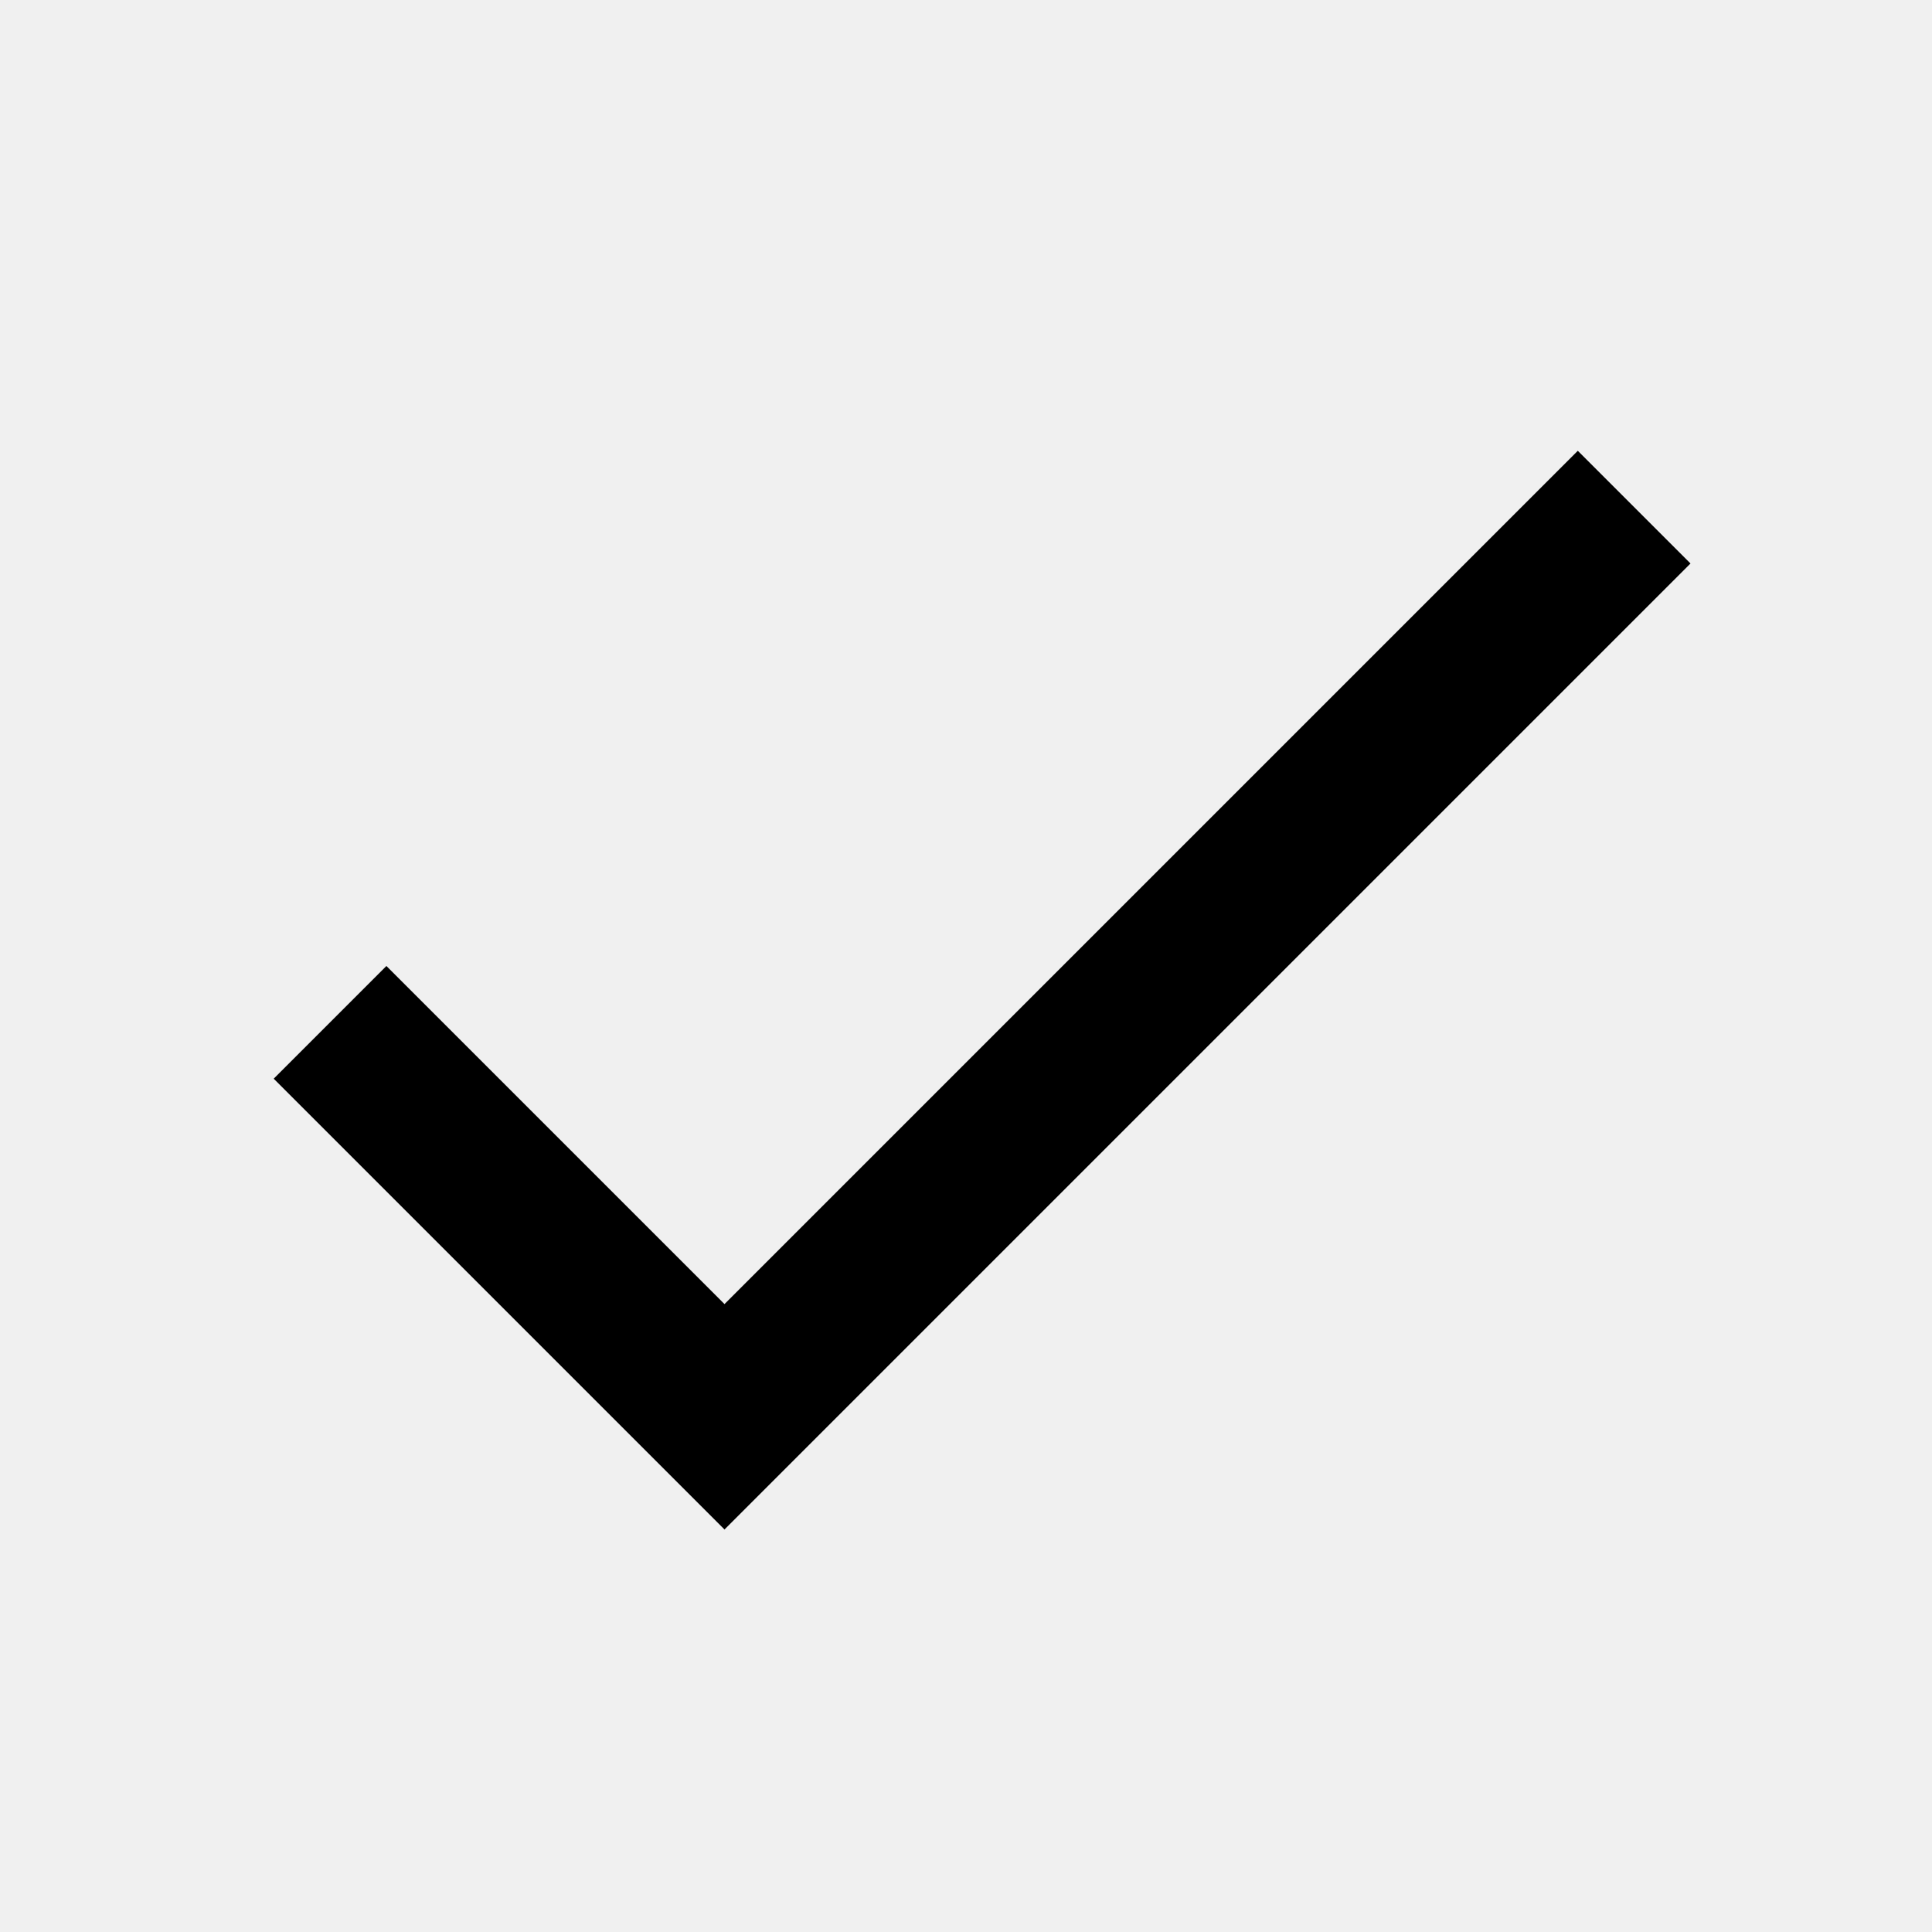
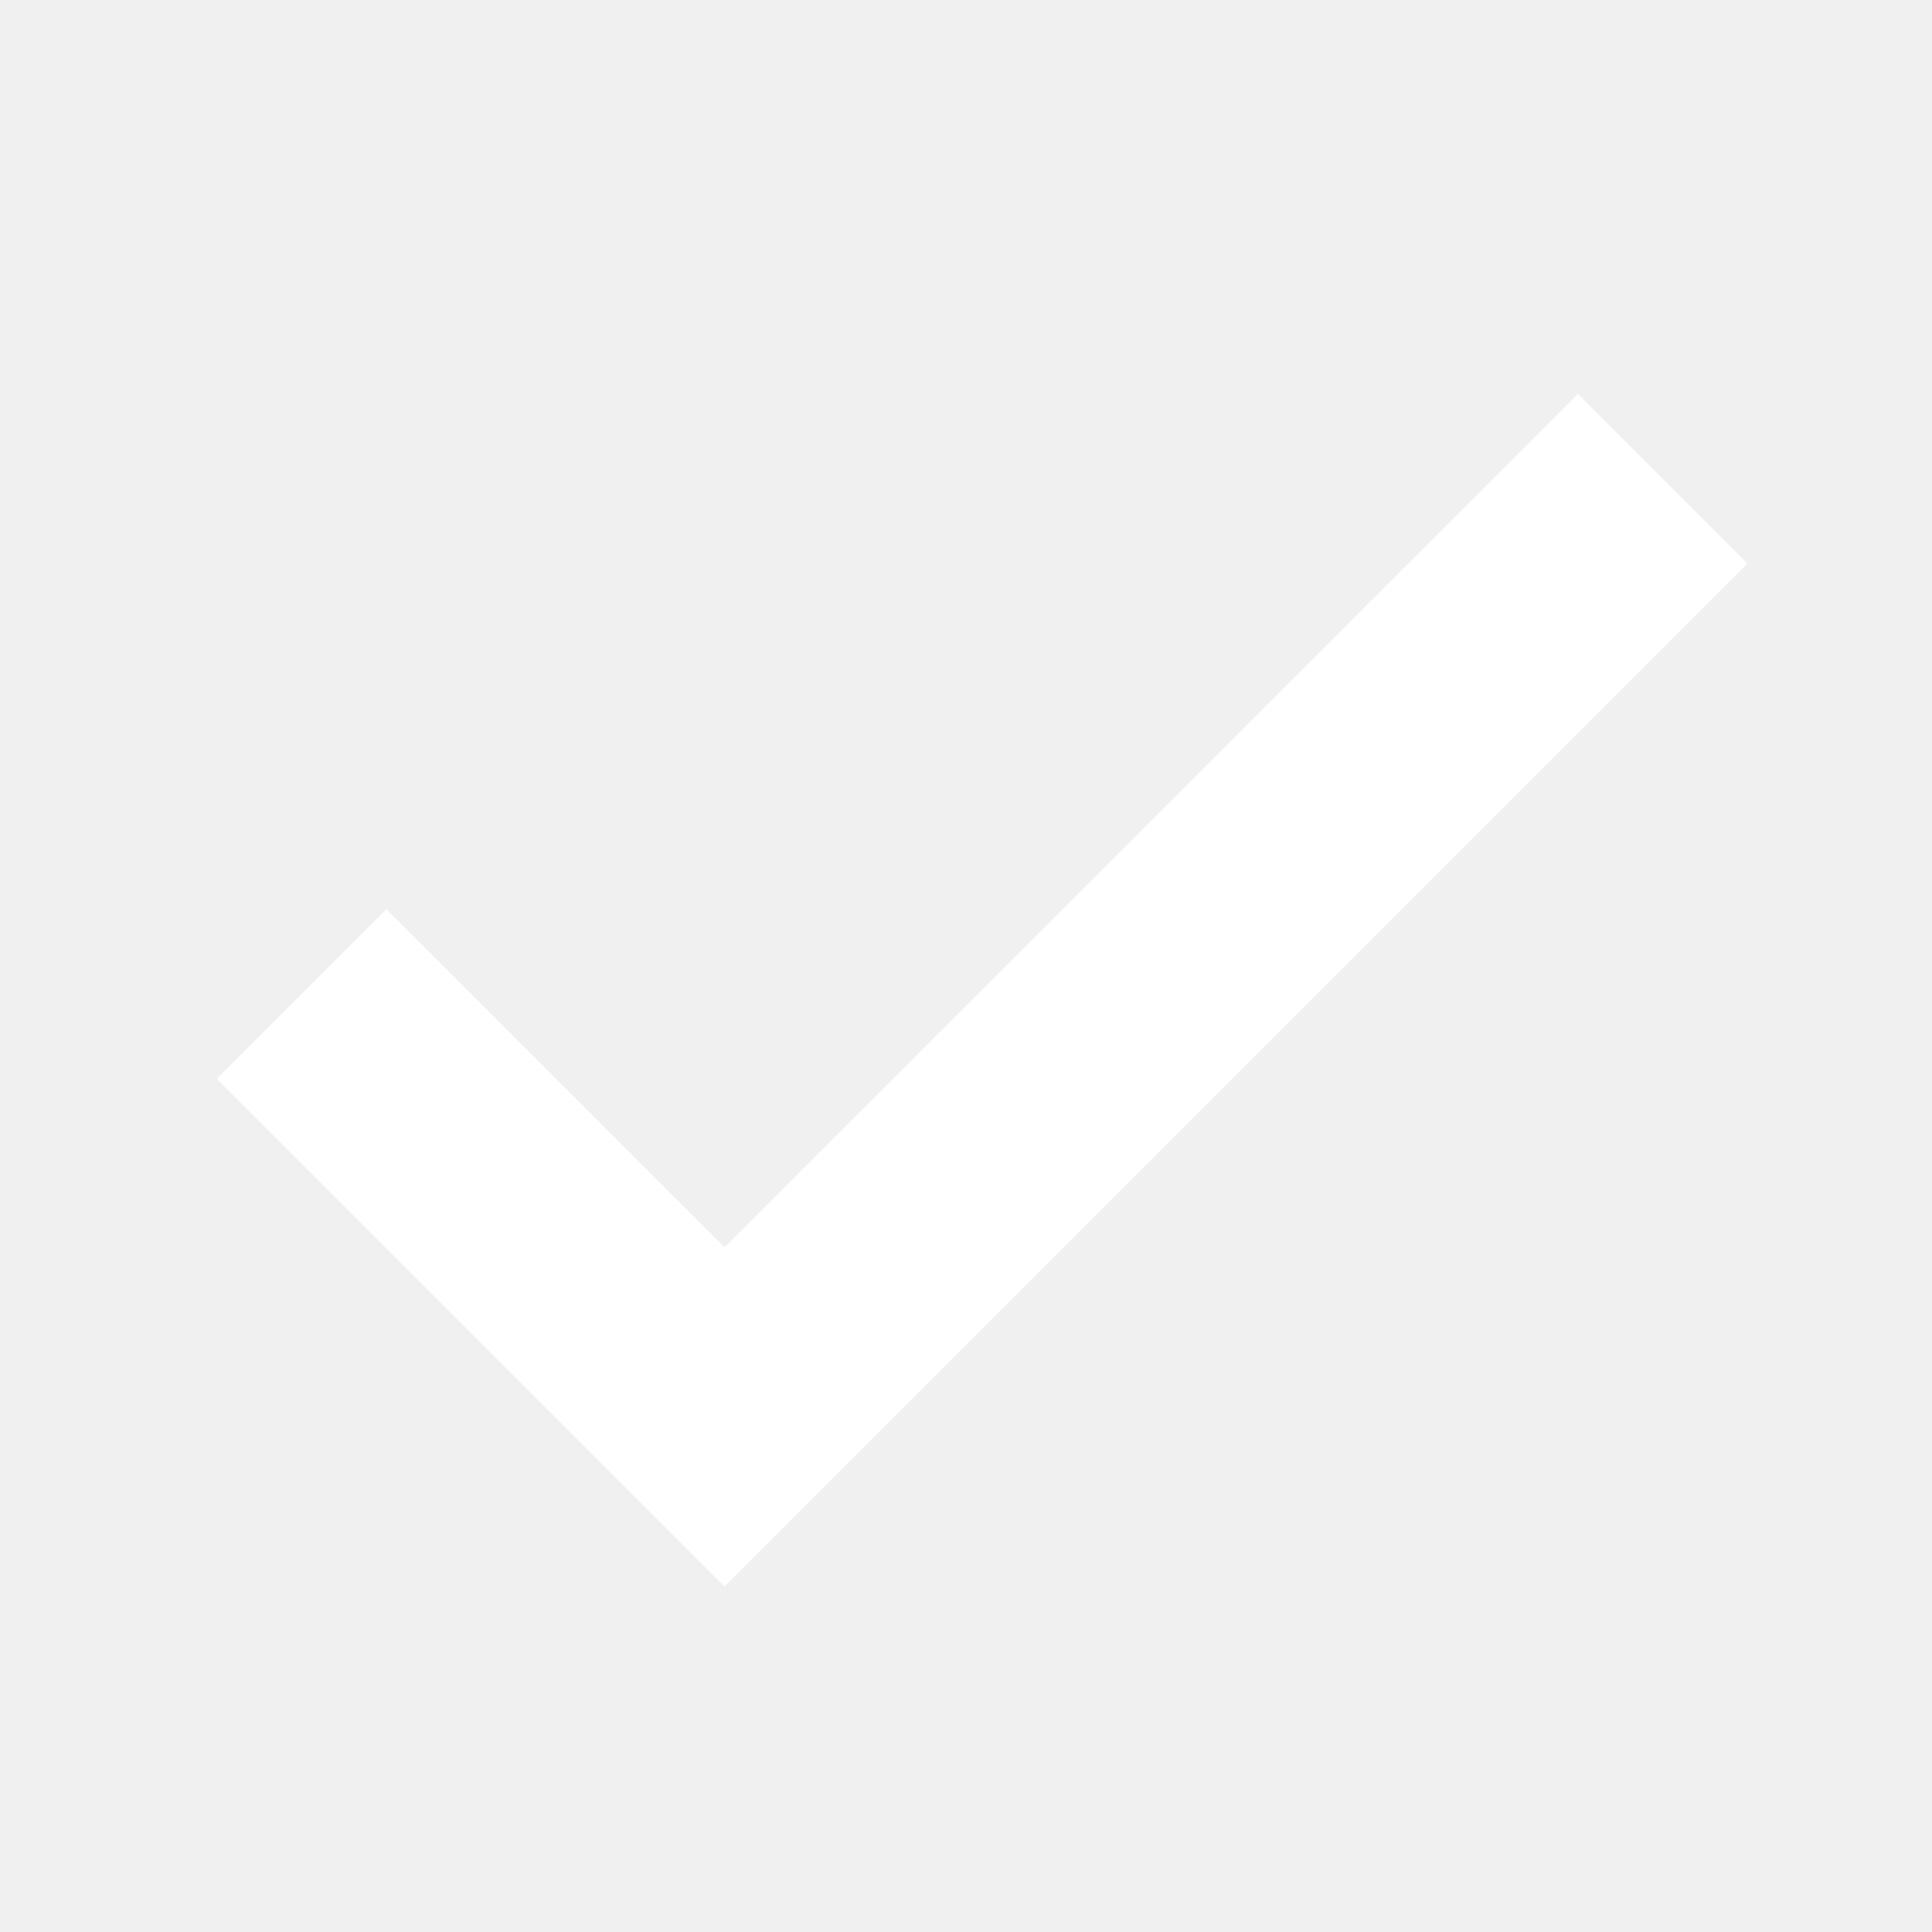
<svg xmlns="http://www.w3.org/2000/svg" viewBox="0 0 24 24" style="pointer-events: none; display: block;">
  <g id="check">
-     <polygon points="9,16.2 4.8,12 3.4,13.4 9,19 21,7 19.6,5.6 " />
+     <polygon fill="#FFFFFF" stroke="#FFFFFF" stroke-width="1" points="9,16.2 4.8,12 3.4,13.4 9,19 21,7 19.6,5.6 " />
  </g>
</svg>
